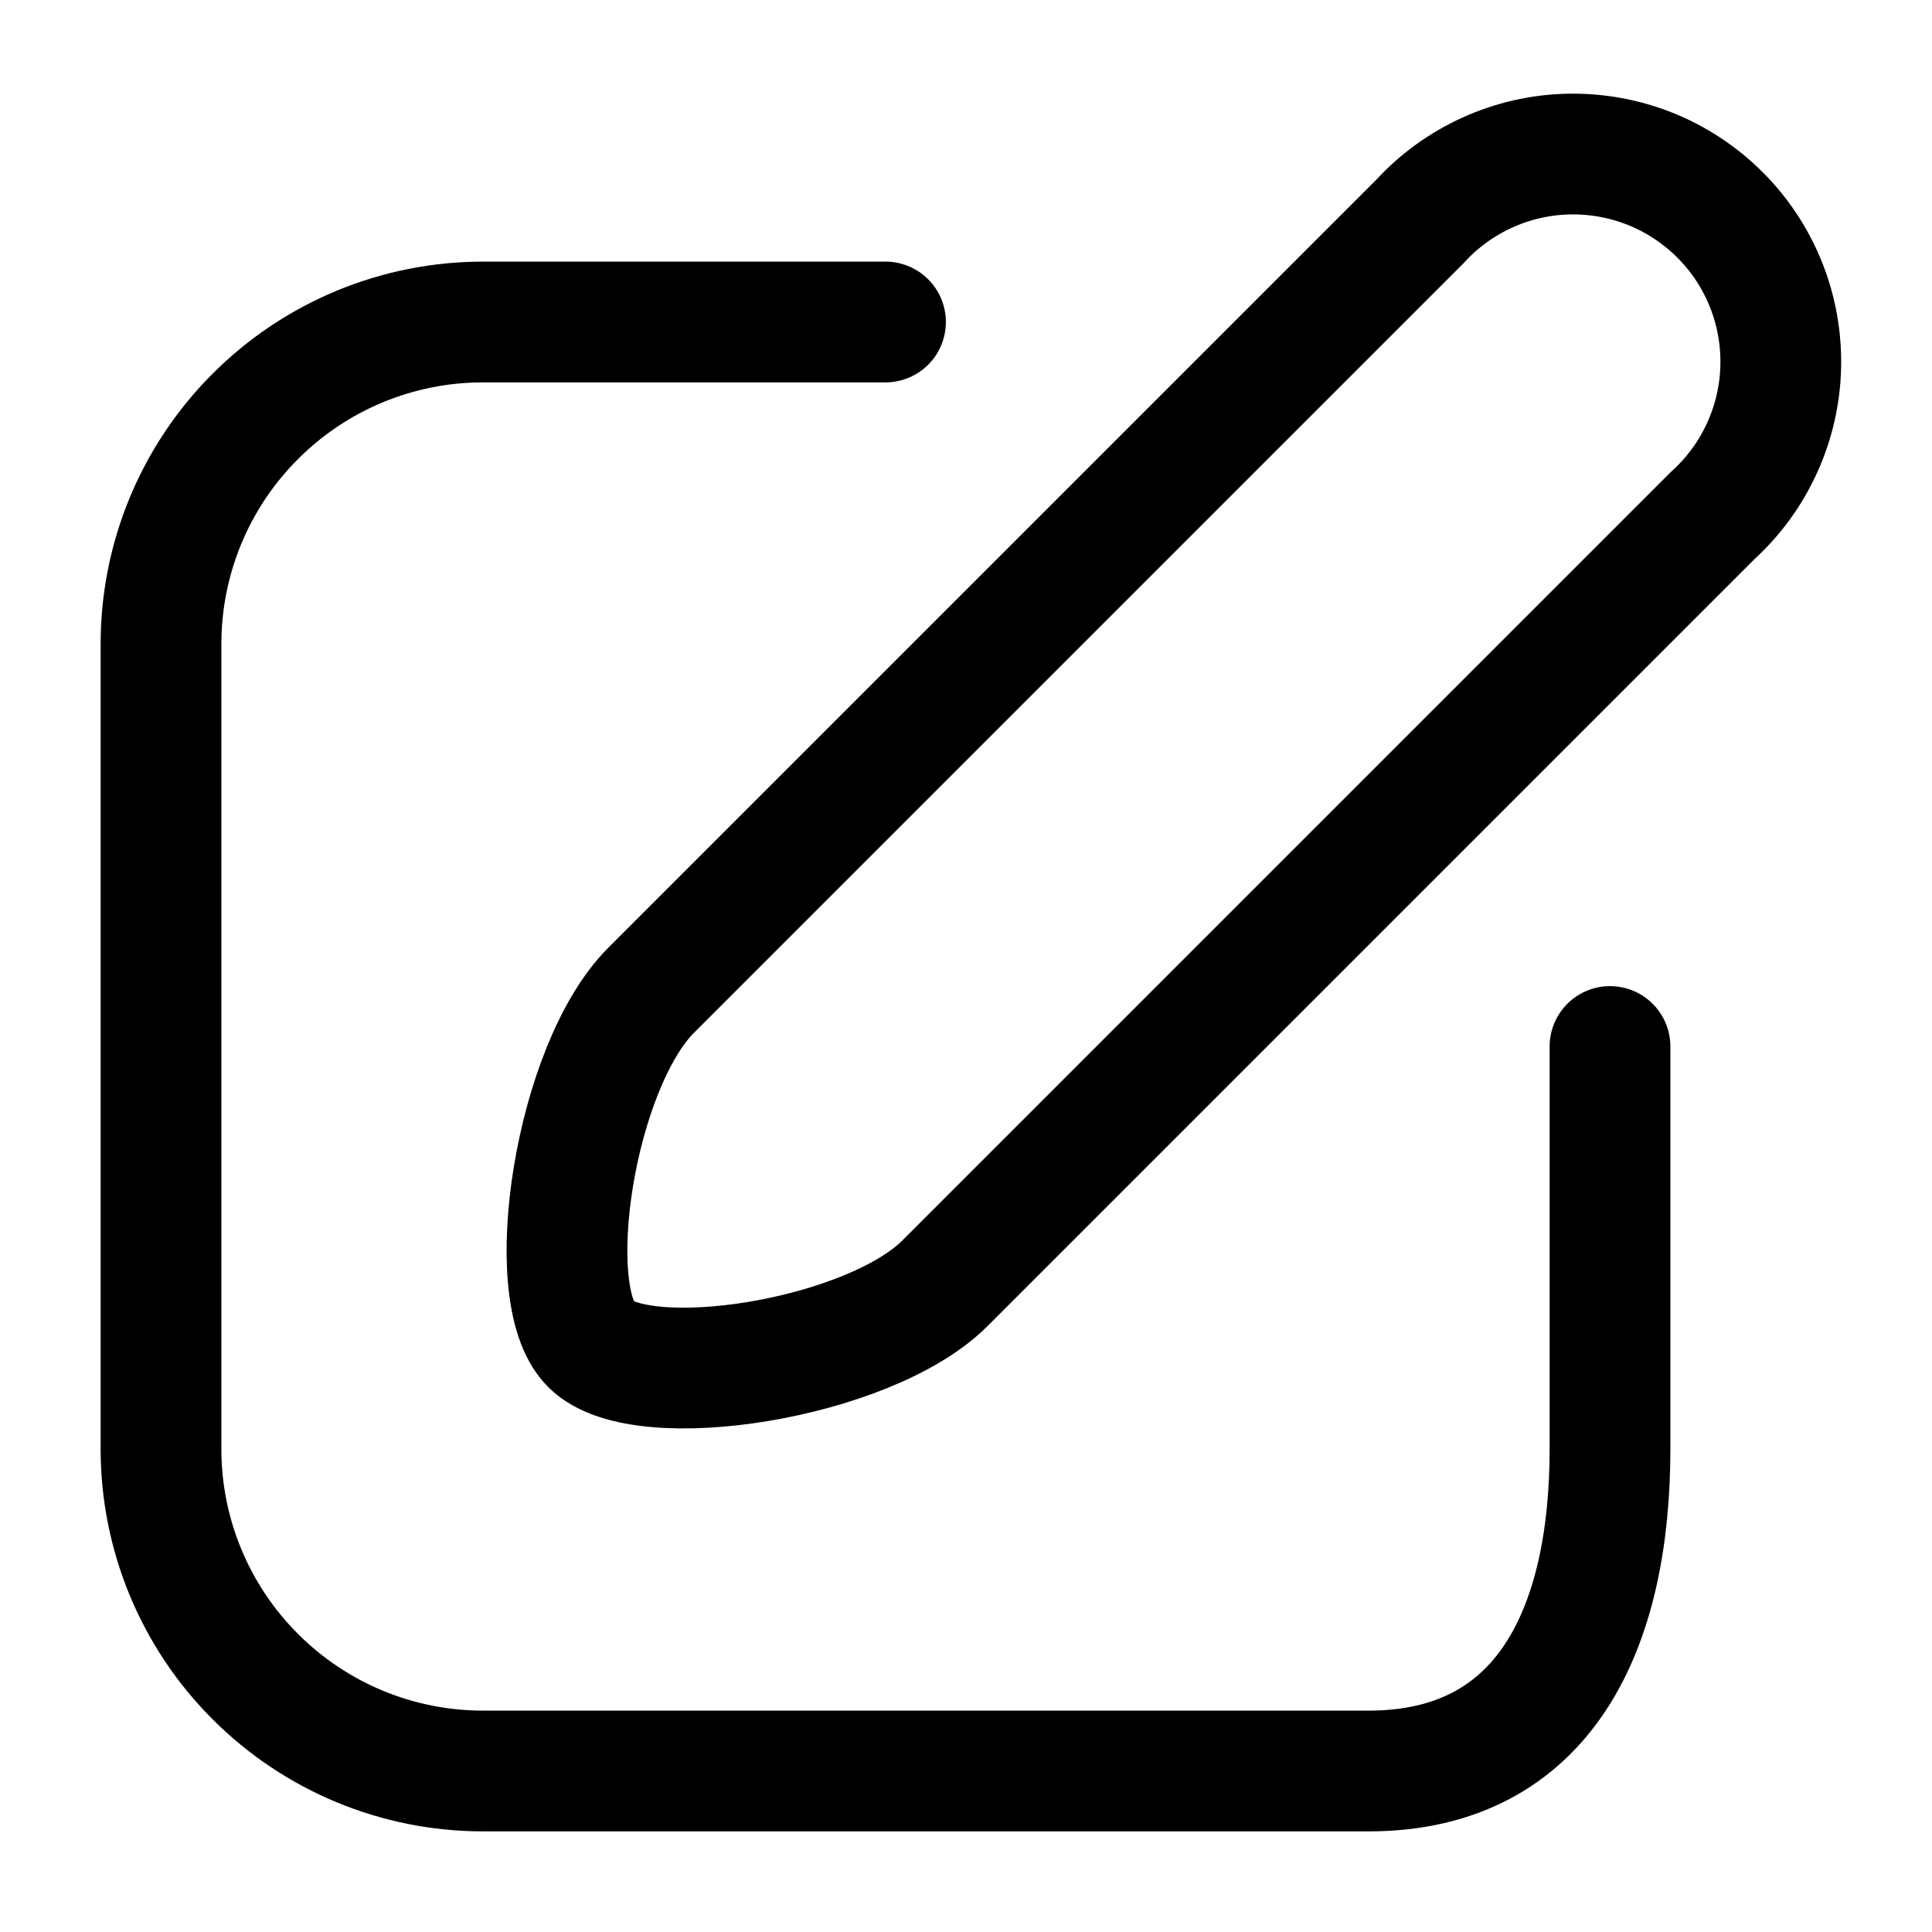
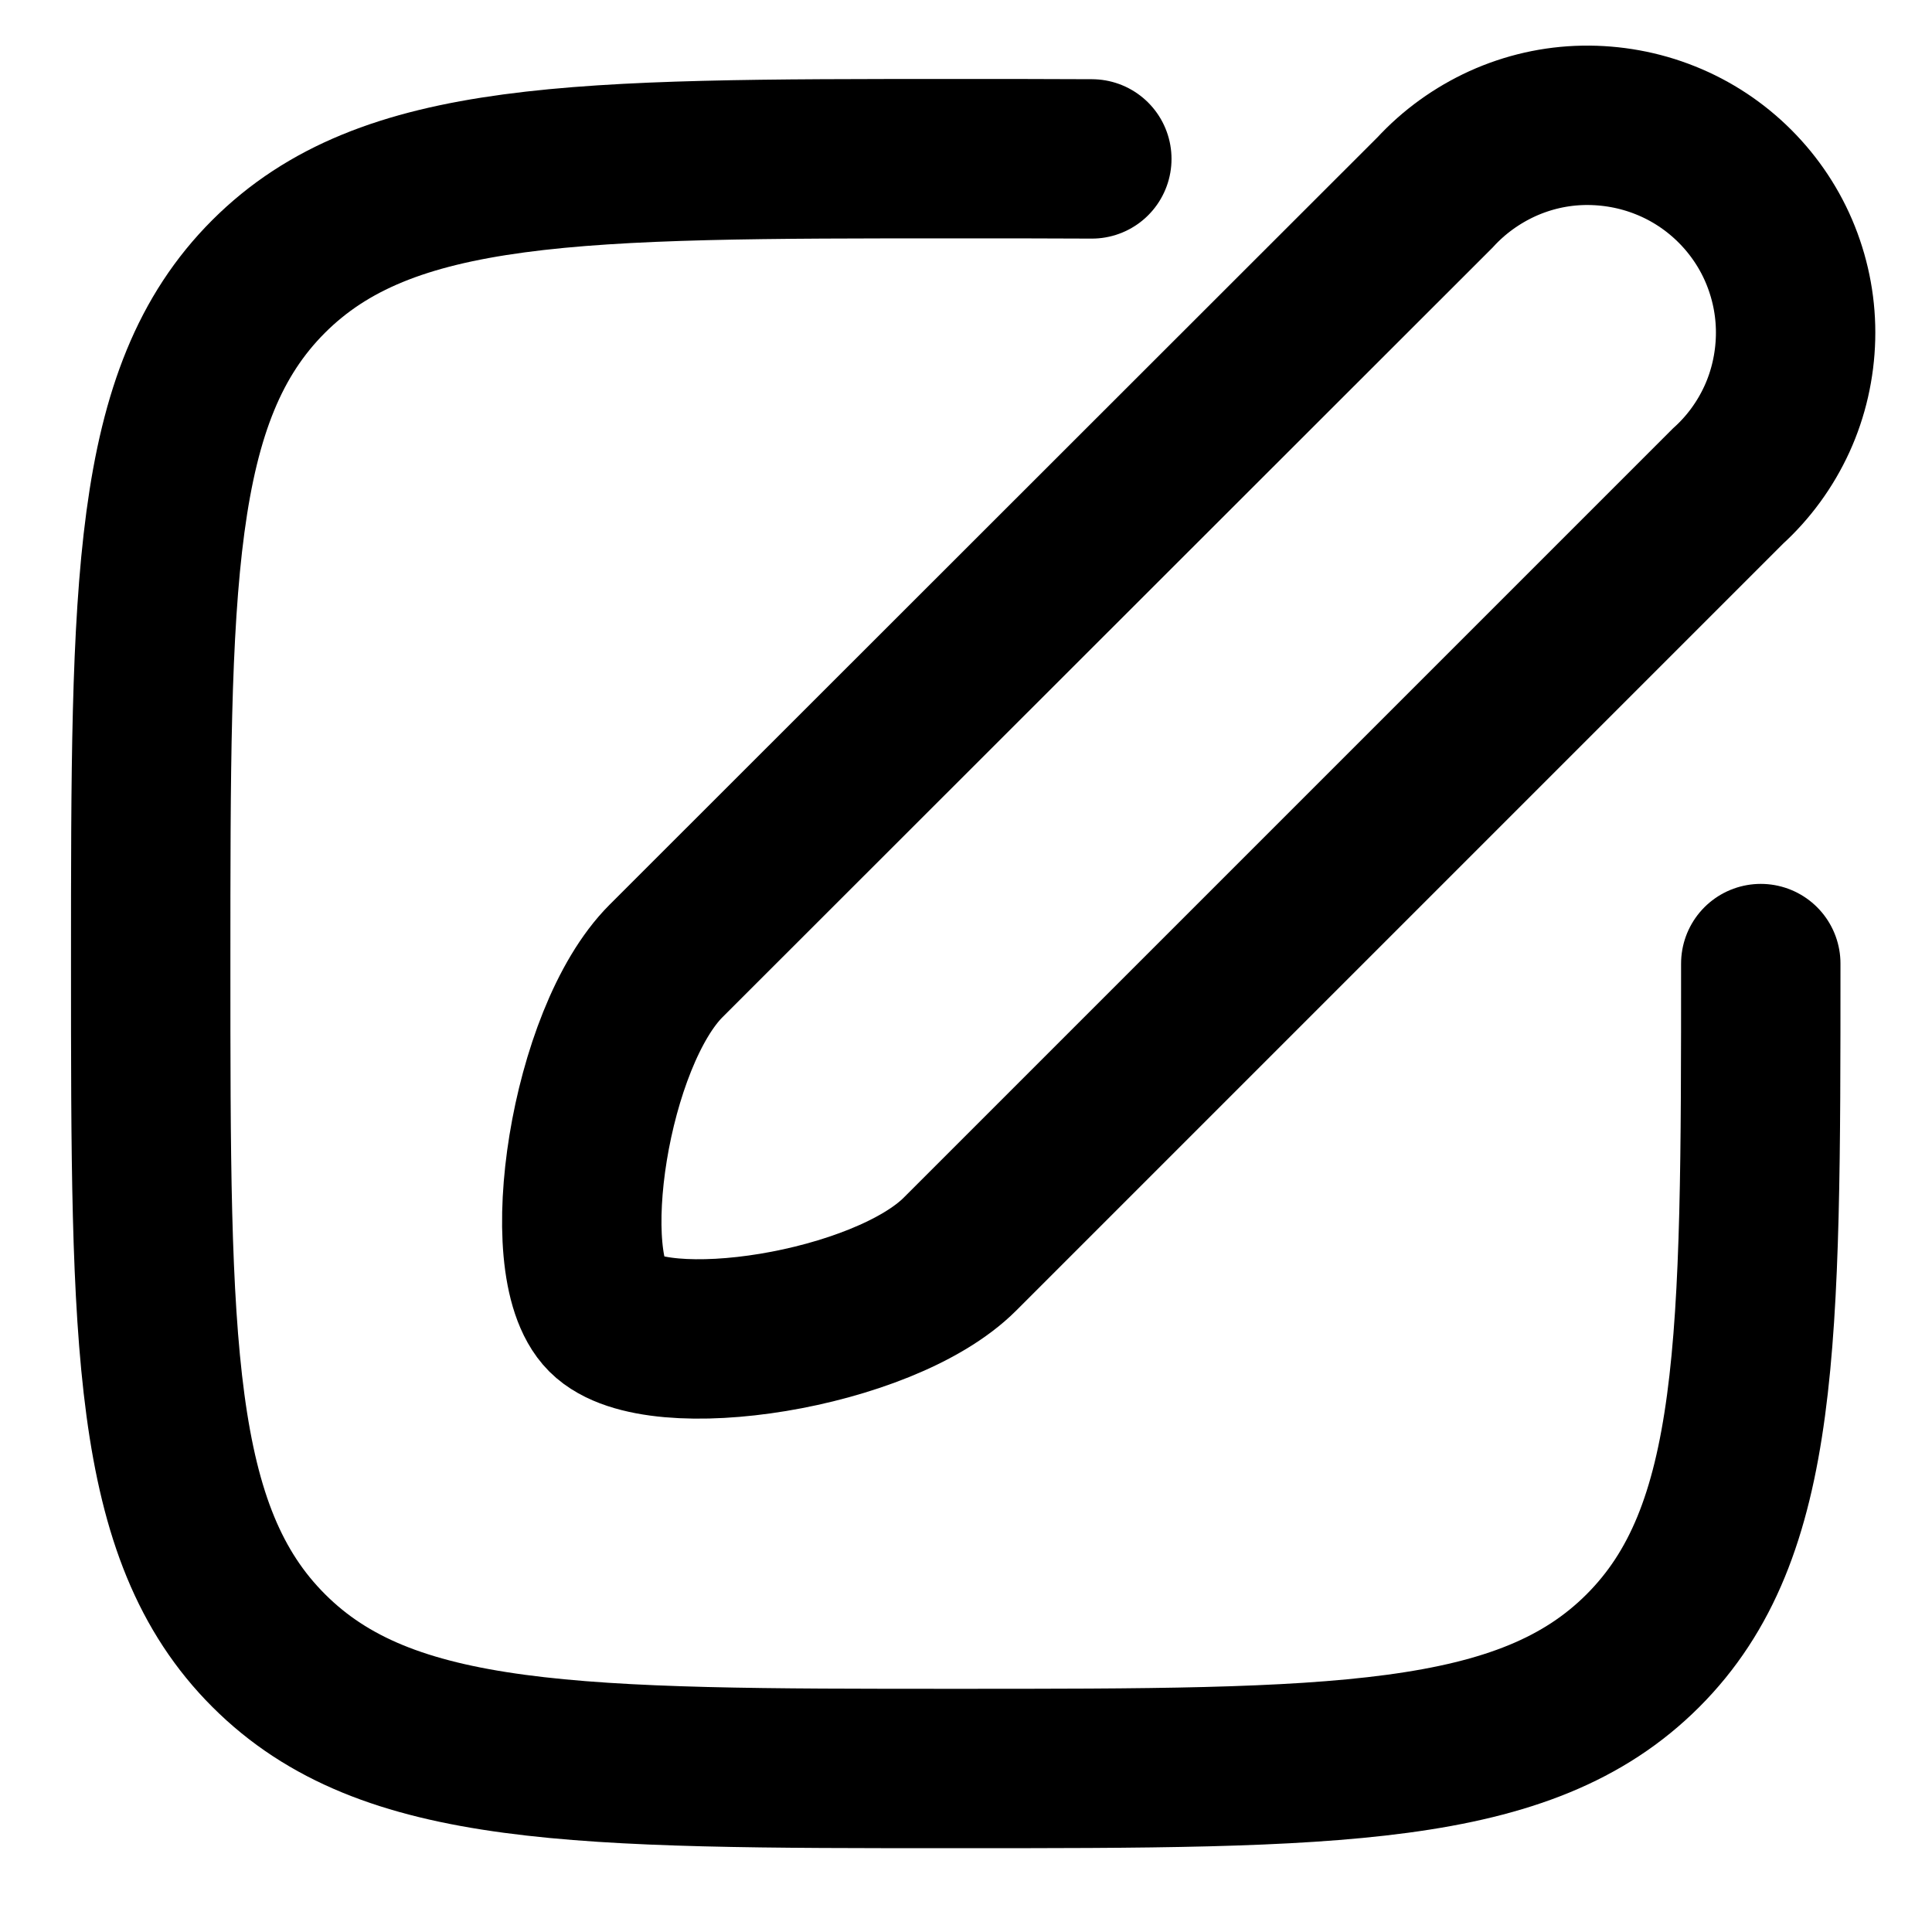
- <svg xmlns="http://www.w3.org/2000/svg" width="800px" height="800px" viewBox="0 0 24 24" fill="none">
-   <path d="M21.28 6.4L11.74 15.94C10.79 16.89 7.97 17.33 7.34 16.7C6.71 16.07 7.14 13.25 8.09 12.3L17.64 2.75C17.875 2.493 18.16 2.287 18.478 2.143C18.796 1.999 19.139 1.921 19.488 1.914C19.836 1.907 20.182 1.97 20.506 2.1C20.829 2.23 21.122 2.425 21.369 2.672C21.615 2.918 21.808 3.212 21.938 3.536C22.067 3.86 22.129 4.206 22.121 4.555C22.113 4.903 22.034 5.246 21.889 5.564C21.745 5.881 21.538 6.165 21.28 6.4V6.4Z" stroke="#000000" stroke-width="1.5" stroke-linecap="round" stroke-linejoin="round" />
-   <path d="M11 4H6C4.939 4 3.922 4.421 3.172 5.172C2.421 5.922 2 6.939 2 8V18C2 19.061 2.421 20.078 3.172 20.828C3.922 21.579 4.939 22 6 22H17C19.21 22 20 20.2 20 18V13" stroke="#000000" stroke-width="1.5" stroke-linecap="round" stroke-linejoin="round" />
+ <svg xmlns="http://www.w3.org/2000/svg" version="1.1" x="0px" y="0px" viewBox="0 0 800 800" style="enable-background:new 0 0 800 800;" xml:space="preserve">
+   <style type="text/css">
+ 	.st0{display:none;}
+ 	
+ 		.st1{display:inline;fill:none;stroke:#000000;stroke-width:66;stroke-linecap:round;stroke-linejoin:round;stroke-miterlimit:133.333;}
+ 	
+ 		.st2{display:inline;fill:none;stroke:#000000;stroke-width:33;stroke-linecap:round;stroke-linejoin:round;stroke-miterlimit:133.333;}
+ 	.st3{display:inline;fill:none;stroke:#000000;stroke-width:33;stroke-miterlimit:133.333;}
+ 	.st4{display:inline;fill:none;stroke:#000000;stroke-width:66;stroke-linecap:round;stroke-miterlimit:133.333;}
+ 	.st5{display:inline;fill:none;stroke:#000000;stroke-width:33;stroke-linecap:round;stroke-miterlimit:133.333;}
+ 	.st6{display:inline;fill:none;stroke:#000000;stroke-width:66;stroke-linecap:round;stroke-miterlimit:10;}
+ 	.st7{display:inline;fill:none;stroke:#000000;stroke-width:33;stroke-linecap:round;stroke-miterlimit:10;}
+ 	.st8{display:inline;fill:none;stroke:#000000;stroke-width:66;stroke-miterlimit:133.333;}
+ 	.st9{display:inline;}
+ 	.st10{fill:#020202;}
+ 	.st11{display:inline;fill:none;stroke:#000000;stroke-width:33;stroke-linecap:round;stroke-linejoin:round;stroke-miterlimit:10;}
+ 	.st12{fill:none;stroke:#000000;stroke-width:66;stroke-linecap:round;stroke-miterlimit:133.333;}
+ 	.st13{fill:none;stroke:#000000;stroke-width:66;stroke-miterlimit:10;}
+ 	.st14{display:inline;fill:none;stroke:#000000;stroke-width:66;stroke-miterlimit:10;}
+ 	
+ 		.st15{display:inline;fill:none;stroke:#000000;stroke-width:66.667;stroke-linecap:round;stroke-linejoin:round;stroke-miterlimit:66.667;}
+ 	.st16{fill:none;stroke:#000000;stroke-width:66;stroke-linecap:round;stroke-linejoin:round;stroke-miterlimit:133.333;}
+ </style>
+   <g id="calendar" class="st0">
+     <path class="st1" d="M580,699H202.4c-37.3,0-56,0-70.3-7.3c-12.5-6.4-22.7-16.6-29.1-29.1c-7.3-14.3-7.3-32.9-7.3-70.3v-320   c0-37.3,0-56,7.3-70.3c6.4-12.5,16.6-22.7,29.1-29.1c14.3-7.3,32.9-7.3,70.3-7.3h386.7c37.3,0,56,0,70.3,7.3   c12.5,6.4,22.7,16.6,29.1,29.1c7.3,14.3,7.3,32.9,7.3,70.3v306 M229,99v66.7 M562.4,99v66.7 M95.7,299h600" />
+   </g>
+   <g id="month" class="st0">
+     <rect x="202.9" y="398.8" class="st2" width="379.3" height="192.3" />
+   </g>
+   <g id="week" class="st0">
+     <rect x="202.9" y="398.8" class="st2" width="379.3" height="104.3" />
+   </g>
+   <g id="day" class="st0">
+     <rect x="202.9" y="398.8" class="st2" width="118.3" height="104.3" />
+   </g>
+   <g id="screenshot" class="st0">
+     <circle class="st3" cx="400" cy="433.3" r="100" />
+     <path class="st4" d="M66.7,445.5c0-102.1,0-153.2,25-189.9c10.8-15.9,24.7-29.5,40.9-40.1c24-15.8,54.1-21.4,100.1-23.4   c22,0,40.9-16.3,45.2-37.5c6.5-31.7,34.8-54.5,67.8-54.5h108.9c32.9,0,61.3,22.8,67.8,54.5c4.3,21.1,23.2,37.5,45.2,37.5   c46,2,76.1,7.6,100.1,23.4c16.2,10.6,30.1,24.2,40.9,40.1c25,36.7,25,87.8,25,189.9c0,102.1,0,153.2-25,189.9   c-10.8,15.9-24.7,29.5-40.9,40.1C630.1,700,578.1,700,474.1,700H325.9c-104,0-156.1,0-193.4-24.5c-16.2-10.6-30.1-24.3-40.9-40.1   C84.6,625,79.5,613.5,75.9,600" />
+     <path class="st5" d="M633.3,333.3H600" />
+   </g>
+   <g id="settings" class="st0">
+     <circle class="st3" cx="396.3" cy="399.3" r="100" />
+     <path class="st4" d="M118.3,353.9c15.8,9.9,25.9,26.8,25.9,45.4c0,18.6-10.1,35.5-25.9,45.4c-10.7,6.7-17.6,12.1-22.5,18.5   c-10.8,14-15.5,31.8-13.2,49.3c1.7,13.1,9.5,26.6,25,53.5c15.5,26.9,23.3,40.3,33.8,48.4c14,10.8,31.8,15.5,49.3,13.2   c8-1.1,16.1-4.3,27.3-10.3c16.4-8.7,36.1-9,52.2,0.3c16.1,9.3,25.6,26.5,26.3,45.1c0.5,12.6,1.7,21.3,4.8,28.8   c6.8,16.3,19.7,29.3,36.1,36.1c12.3,5.1,27.8,5.1,58.8,5.1s46.6,0,58.8-5.1c16.3-6.8,29.3-19.7,36.1-36.1   c3.1-7.5,4.3-16.1,4.8-28.8c0.7-18.6,10.2-35.8,26.3-45.1c16.1-9.3,35.8-9,52.2-0.3c11.2,5.9,19.3,9.2,27.3,10.3   c17.5,2.3,35.3-2.4,49.3-13.2c10.5-8.1,18.3-21.5,33.8-48.4c6.9-12,12.3-21.3,16.3-29.1 M674.2,444.6   c-15.8-9.9-25.9-26.8-25.9-45.4c0-18.6,10.1-35.5,25.9-45.4c10.7-6.7,17.6-12.1,22.5-18.5c10.8-14,15.5-31.8,13.2-49.3   c-1.7-13.1-9.5-26.6-25-53.5c-15.5-26.9-23.3-40.4-33.8-48.4c-14-10.8-31.8-15.5-49.3-13.2c-8,1.1-16.1,4.3-27.3,10.3   c-16.5,8.7-36.1,9-52.2-0.3c-16.1-9.3-25.6-26.5-26.3-45.1c-0.5-12.7-1.7-21.3-4.8-28.8c-6.8-16.3-19.7-29.3-36.1-36.1   c-12.3-5.1-27.8-5.1-58.8-5.1s-46.6,0-58.8,5.1c-16.3,6.8-29.3,19.7-36.1,36.1c-3.1,7.5-4.3,16.1-4.8,28.8   c-0.7,18.6-10.2,35.8-26.3,45.1c-16.1,9.3-35.8,9-52.2,0.3c-11.2-5.9-19.3-9.2-27.3-10.3c-17.5-2.3-35.3,2.4-49.3,13.2   c-10.5,8.1-18.3,21.5-33.8,48.4c-6.9,12-12.3,21.3-16.3,29.1" />
+   </g>
+   <g id="delete" class="st0">
+     <line class="st6" x1="124.4" y1="215.5" x2="689.4" y2="215.5" />
+     <line class="st7" x1="515.9" y1="395" x2="515.9" y2="564.8" />
+     <line class="st7" x1="297.9" y1="395" x2="297.9" y2="564.8" />
+     <path class="st6" d="M297.9,134c0,0,23.9-62.5,114.5-62.5S515.9,134,515.9,134" />
+     <path class="st6" d="M655.3,313.1v345c0,30.3-24.8,55-55,55H213.6c-30.3,0-55-24.8-55-55v-345" />
+     <line class="st7" x1="406.9" y1="393.6" x2="406.9" y2="563.4" />
+   </g>
+   <g id="rec" class="st0">
+     <path class="st8" d="M229.1,249c0-92,74.6-166.7,166.7-166.7c92,0,166.7,74.6,166.7,166.7v100c0,92-74.6,166.7-166.7,166.7   c-92,0-166.7-74.6-166.7-166.7V249z" />
+     <path class="st5" d="M429.1,249h133.3" />
+     <path class="st5" d="M429.1,349h133.3" />
+     <path class="st4" d="M395.8,615.7v100" />
+     <path class="st4" d="M126.4,393.3c0,0,20.7,104.5,89.5,158.6c72.8,57.2,179.9,63.8,179.9,63.8" />
+     <path class="st4" d="M665.2,375.6c0,0,5.7,72-62.3,149.7c-54.7,62.5-114.1,78.5-114.1,78.5" />
+   </g>
+   <g id="share" class="st0">
+     <path class="st4" d="M132,417.6c0,46,37.3,83.3,83.3,83.3s83.3-37.3,83.3-83.3s-37.3-83.3-83.3-83.3" />
+     <path class="st5" d="M465.4,234.3L298.7,350.9" />
+     <path class="st5" d="M465.4,600.9L298.7,484.3" />
+     <path class="st4" d="M548.7,717.6c46,0,83.3-37.3,83.3-83.3S594.7,551,548.7,551s-83.3,37.3-83.3,83.3" />
+     <path class="st4" d="M620.9,242.6c-23,39.9-74,53.5-113.8,30.5c-39.9-23-53.5-74-30.5-113.8c23-39.9,74-53.5,113.8-30.5" />
+   </g>
+   <g id="premium" class="st0">
+     <path class="st1" d="M663.7,399.8c0,148.7-182,256.5-245.3,289.4c-6.8,3.6-10.3,5.3-15,6.3c-3.7,0.7-9,0.7-12.7,0   c-4.7-0.9-8.2-2.7-15-6.3c-63.3-33-245.3-140.7-245.3-289.4V273.7c0-26.7,0-40,4.4-51.4c3.9-10.1,10.1-19.1,18.2-26.3   c9.2-8.1,21.7-12.8,46.6-22.1l178.7-67c6.9-2.6,10.4-3.9,14-4.4c3.2-0.5,6.4-0.5,9.5,0c3.6,0.5,7,1.8,14,4.4l178.7,67   c25,9.4,37.4,14,46.6,22.1c8.1,7.2,14.4,16.2,18.2,26.3c4.4,11.5,4.4,24.8,4.4,51.4V399.8z" />
+   </g>
+   <g id="Layer_30" class="st0">
+     <polyline class="st1" points="379.1,299.8 329.1,399.8 462.4,399.8 412.4,499.8  " />
+   </g>
+   <g id="Layer_32" class="st0">
+     <polygon class="st2" points="397,292.2 432,363 510.1,374.4 453.6,429.5 466.9,507.4 397,470.6 327.1,507.4 340.4,429.5    283.8,374.4 362,363  " />
+   </g>
+   <g id="Layer_31" class="st0">
+     <path class="st2" d="M534.7,228.4v49 M534.7,326.4v-49 M534.7,277.4h-49 M534.7,277.4h49" />
+   </g>
+   <g id="target" class="st0">
+     <path class="st2" d="M62.4,399h100" />
+     <path class="st2" d="M629.1,399h100" />
+     <path class="st2" d="M395.8,732.3v-100" />
+     <path class="st2" d="M395.8,165.7v-100" />
+     <path class="st2" d="M329.1,399h66.7h66.7" />
+     <path class="st2" d="M395.8,465.7V399v-66.7" />
+     <path class="st1" d="M229.1,110.3c49-28.4,106-44.6,166.7-44.6c184.1,0,333.3,149.2,333.3,333.3c0,184.1-149.2,333.3-333.3,333.3   C211.7,732.3,62.4,583.1,62.4,399c0-60.7,16.2-117.6,44.6-166.7" />
+   </g>
+   <g id="warning" class="st0">
+     <path class="st4" d="M206.1,299c76.2-133.3,122-200,189.7-200c77,0,125.7,86.2,222.9,258.7l12.1,21.5   c80.8,143.3,121.3,215,84.7,267.4C679,699,588.7,699,407.9,699h-24.2c-180.8,0-271.1,0-307.7-52.4c-31.7-45.5-5.4-105.5,54.9-214.3   " />
+     <path class="st4" d="M395.8,265.7v166.7" />
+     <line class="st4" x1="395.5" y1="563.6" x2="396" y2="563.6" />
+   </g>
+   <g id="robot" class="st0">
+     <path class="st1" d="M634.3,410.7h33.3c36.8,0,66.7,29.8,66.7,66.7v33.3c0,36.8-29.8,66.7-66.7,66.7l-33.3,2 M167.6,462.7v66.7    M167.6,410.7h-33.3c-36.8,0-66.7,29.8-66.7,66.7v33.3c0,36.8,29.8,66.7,66.7,66.7h33.3 M401,277.4H301   c-73.6,0-133.3,59.7-133.3,133.3v2l-0.1,0v164.7v-0.1V721h100h266.7h100V577.3v2.1V410.7v0l0,0c0-73.6-59.7-133.3-133.3-133.3H401    M301,412.7L301,412.7 M501,412.7L501,412.7" />
+     <g class="st9">
+       <path d="M401,101.7c18.4,0,33.3,14.9,33.3,33.3s-14.9,33.3-33.3,33.3s-33.3-14.9-33.3-33.3S382.6,101.7,401,101.7 M401,35.7    c-54.8,0-99.3,44.5-99.3,99.3s44.5,99.3,99.3,99.3s99.3-44.5,99.3-99.3S455.7,35.7,401,35.7L401,35.7z" />
+     </g>
+     <rect x="268.5" y="517.3" class="st2" width="261" height="102.5" />
+   </g>
+   <g id="dark" class="st0">
+     <path class="st1" d="M387.3,186.3c54.2-53.9,129-87.3,211.5-87.3c32.8,0,64.3,5.2,93.8,14.9C596.5,172.4,532.2,278.2,532.2,399   c0,120.8,64.3,226.6,160.4,285.1c-29.5,9.7-61,14.9-93.8,14.9c-61.7,0-119-18.6-166.7-50.5" />
+     <g class="st9">
+       <path class="st10" d="M310,328.8c6.2,0,12.3,3.4,15,10.2l14.3,36.5c1.6,4.2,4.9,7.5,9.1,9.1l36.4,14.4c13.6,5.4,13.6,24.7,0,30.1    l-36.4,14.4c-4.2,1.6-7.4,4.9-9.1,9.1l-14.3,36.5c-2.7,6.8-8.8,10.2-15,10.2s-12.3-3.4-15-10.2l-14.3-36.5    c-1.6-4.2-4.9-7.5-9.1-9.1l-36.4-14.4c-13.6-5.4-13.6-24.7,0-30.1l36.4-14.4c4.2-1.6,7.4-4.9,9.1-9.1L295,339    C297.6,332.2,303.8,328.8,310,328.8 M310,295.8c-20.3,0-38.3,12.2-45.7,31.2l-11.7,29.7L223,368.4c-18.9,7.5-31.1,25.4-31.1,45.7    s12.2,38.3,31.1,45.7l29.6,11.7l11.7,29.7c7.4,18.9,25.4,31.2,45.7,31.2c20.3,0,38.3-12.2,45.7-31.2l11.7-29.7l29.6-11.7    c18.9-7.5,31.1-25.4,31.1-45.7s-12.2-38.3-31.1-45.7l-29.6-11.7L355.7,327C348.2,308,330.3,295.8,310,295.8L310,295.8z" />
+     </g>
+     <g class="st9">
+       <path d="M181,522.9c6.2,0,12.3,3.4,15,10.2l5.2,13.3c1.6,4.2,4.9,7.5,9.1,9.1l13.3,5.3c13.6,5.4,13.6,24.7,0,30.1l-13.3,5.3    c-4.2,1.6-7.4,4.9-9.1,9.1l-5.2,13.3c-2.7,6.8-8.8,10.2-15,10.2c-6.2,0-12.3-3.4-15-10.2l-5.2-13.3c-1.6-4.2-4.9-7.5-9.1-9.1    l-13.3-5.3c-13.6-5.4-13.6-24.7,0-30.1l13.3-5.3c4.2-1.6,7.4-4.9,9.1-9.1l5.2-13.3C168.7,526.3,174.9,522.9,181,522.9 M181,489.9    c-20.3,0-38.3,12.2-45.7,31.2l-2.6,6.5l-6.4,2.6c-18.9,7.5-31.1,25.4-31.1,45.7c0,20.3,12.2,38.3,31.1,45.7l6.4,2.6l2.6,6.5    c7.4,18.9,25.4,31.2,45.7,31.2c20.3,0,38.3-12.2,45.7-31.2l2.6-6.5l6.4-2.6c18.9-7.5,31.1-25.4,31.1-45.7    c0-20.3-12.2-38.3-31.1-45.7l-6.4-2.6l-2.6-6.5C219.3,502.1,201.4,489.9,181,489.9L181,489.9z" />
+     </g>
+   </g>
+   <g id="light" class="st0">
+     <path class="st6" d="M238.6,343.5c-6.1,17.4-9.5,36.1-9.5,55.6c0,92,74.6,166.7,166.7,166.7c92,0,166.7-74.6,166.7-166.7   c0-92-74.6-166.7-166.7-166.7c-19.5,0-38.2,3.3-55.6,9.5" />
+     <path class="st7" d="M395.8,65.7v66.7" />
+     <path class="st7" d="M395.8,665.7v66.7" />
+     <path class="st7" d="M129.1,399H62.4" />
+     <path class="st7" d="M729.1,399h-66.7" />
+     <path class="st7" d="M655,139.8L581,207.5" />
+     <path class="st7" d="M136.5,139.8l74.1,67.7" />
+     <path class="st7" d="M210.6,584.2l-74.1,74.1" />
+     <path class="st7" d="M655,658.3L581,584.2" />
+   </g>
+   <g id="time" class="st0">
+     <path class="st2" d="M395.8,265.7V399l83.3,83.3" />
+     <path class="st1" d="M229.1,110.3c49-28.4,106-44.6,166.7-44.6c184.1,0,333.3,149.2,333.3,333.3c0,184.1-149.2,333.3-333.3,333.3   C211.7,732.3,62.4,583.1,62.4,399c0-60.7,16.2-117.6,44.6-166.7" />
+   </g>
+   <g id="BG1" class="st0">
+     <path class="st4" d="M729.1,399c0,157.1,0,235.7-48.8,284.5c-48.8,48.8-127.4,48.8-284.5,48.8c-157.1,0-235.7,0-284.5-48.8   C62.4,634.7,62.4,556.1,62.4,399c0-157.1,0-235.7,48.8-284.5c48.8-48.8,127.4-48.8,284.5-48.8c157.1,0,235.7,0,284.5,48.8   c32.5,32.5,43.3,78.1,47,151.2" />
+   </g>
+   <g id="plan" class="st0">
+     <path class="st2" d="M210,487.5l18.1,40l115.2-100" />
+     <path class="st2" d="M210,296.2l38.1,40l95.2-100" />
+     <path class="st5" d="M443.3,302.9H590" />
+     <path class="st5" d="M443.3,494.2H590" />
+   </g>
+   <g id="settings_1_" class="st0">
+     <path class="st4" d="M215.8,234.3h360" />
+     <path class="st4" d="M215.8,399h360" />
+     <path class="st4" d="M215.8,563.7h360" />
+   </g>
+   <g id="log" class="st0">
+     <path class="st2" d="M399.1,287.3v112.6 M399.1,512.5V399.9 M399.1,399.9H286.4 M399.1,399.9h112.6" />
+   </g>
+   <g id="close" class="st0">
+     <path class="st11" d="M482.1,316.7L315.4,483.3 M315.4,316.7l166.7,166.7" />
+   </g>
+   <g id="check" class="st0">
+     <path class="st11" d="M279.1,415.7l66.7,66.7l166.7-166.7" />
+   </g>
+   <g id="BG2">
+     <path class="st12" d="M729.1,399c0,157.1,0,235.7-48.8,284.5c-48.8,48.8-127.4,48.8-284.5,48.8c-157.1,0-235.7,0-284.5-48.8   C62.4,634.7,62.4,556.1,62.4,399c0-157.1,0-235.7,48.8-284.5c48.8-48.8,127.4-48.8,284.5-48.8c20,0,38.8,0,56.4,0.1" />
+   </g>
+   <g id="edit">
+     <path class="st13" d="M715.5,201.3l-318,318c-31.7,31.7-125.7,46.3-146.7,25.3s-6.7-115,25-146.7L594.2,79.7   c7.9-8.6,17.4-15.4,27.9-20.2c10.6-4.8,22-7.4,33.6-7.6c11.6-0.2,23.2,1.9,33.9,6.2c10.8,4.3,20.6,10.8,28.8,19s14.7,18,19,28.8   s6.4,22.3,6.1,34c-0.3,11.6-2.9,23.1-7.7,33.6S724.1,193.5,715.5,201.3L715.5,201.3z" />
+   </g>
+   <g id="quick_edit" class="st0">
+     <path class="st14" d="M715.5,201.3l-318,318c-31.7,31.7-125.7,46.3-146.7,25.3s-6.7-115,25-146.7L594.2,79.7   c7.9-8.6,17.4-15.4,27.9-20.2c10.6-4.8,22-7.4,33.6-7.6c11.6-0.2,23.2,1.9,33.9,6.2c10.8,4.3,20.6,10.8,28.8,19s14.7,18,19,28.8   s6.4,22.3,6.1,34c-0.3,11.6-2.9,23.1-7.7,33.6S724.1,193.5,715.5,201.3L715.5,201.3z" />
+     <line class="st7" x1="248.2" y1="235.6" x2="329.3" y2="235.6" />
+     <line class="st7" x1="176.3" y1="313.2" x2="257.4" y2="313.2" />
+     <line class="st7" x1="320.1" y1="157.9" x2="401.2" y2="157.9" />
+   </g>
+   <g id="analysis" class="st0">
+     <path class="st15" d="M173.1,445.9l202.9-205l109.7,105l134.1-156.8l74.7,72.8" />
+   </g>
+   <g id="import_1_" class="st0">
+     <g class="st9">
+       <path class="st16" d="M657.7,169L384.4,442.3" />
+       <path class="st16" d="M357.7,308v161h161" />
+     </g>
+   </g>
+   <g id="export" class="st0">
+     <g class="st9">
+       <path class="st16" d="M398.7,428L672,154.7" />
+       <path class="st16" d="M698.7,289V128h-161" />
+     </g>
+   </g>
+   <g id="BG3" class="st0">
+     <path class="st1" d="M698.7,472.6V209.9c0-62.2-50.4-112.6-112.6-112.6H398.4 M698.7,472.6l-244,225.2 M698.7,472.6H529.8   c-41.5,0-75.1,33.6-75.1,75.1v150.1 M454.7,697.9h-244c-62.2,0-112.6-50.4-112.6-112.6V397.6" />
+   </g>
</svg>
